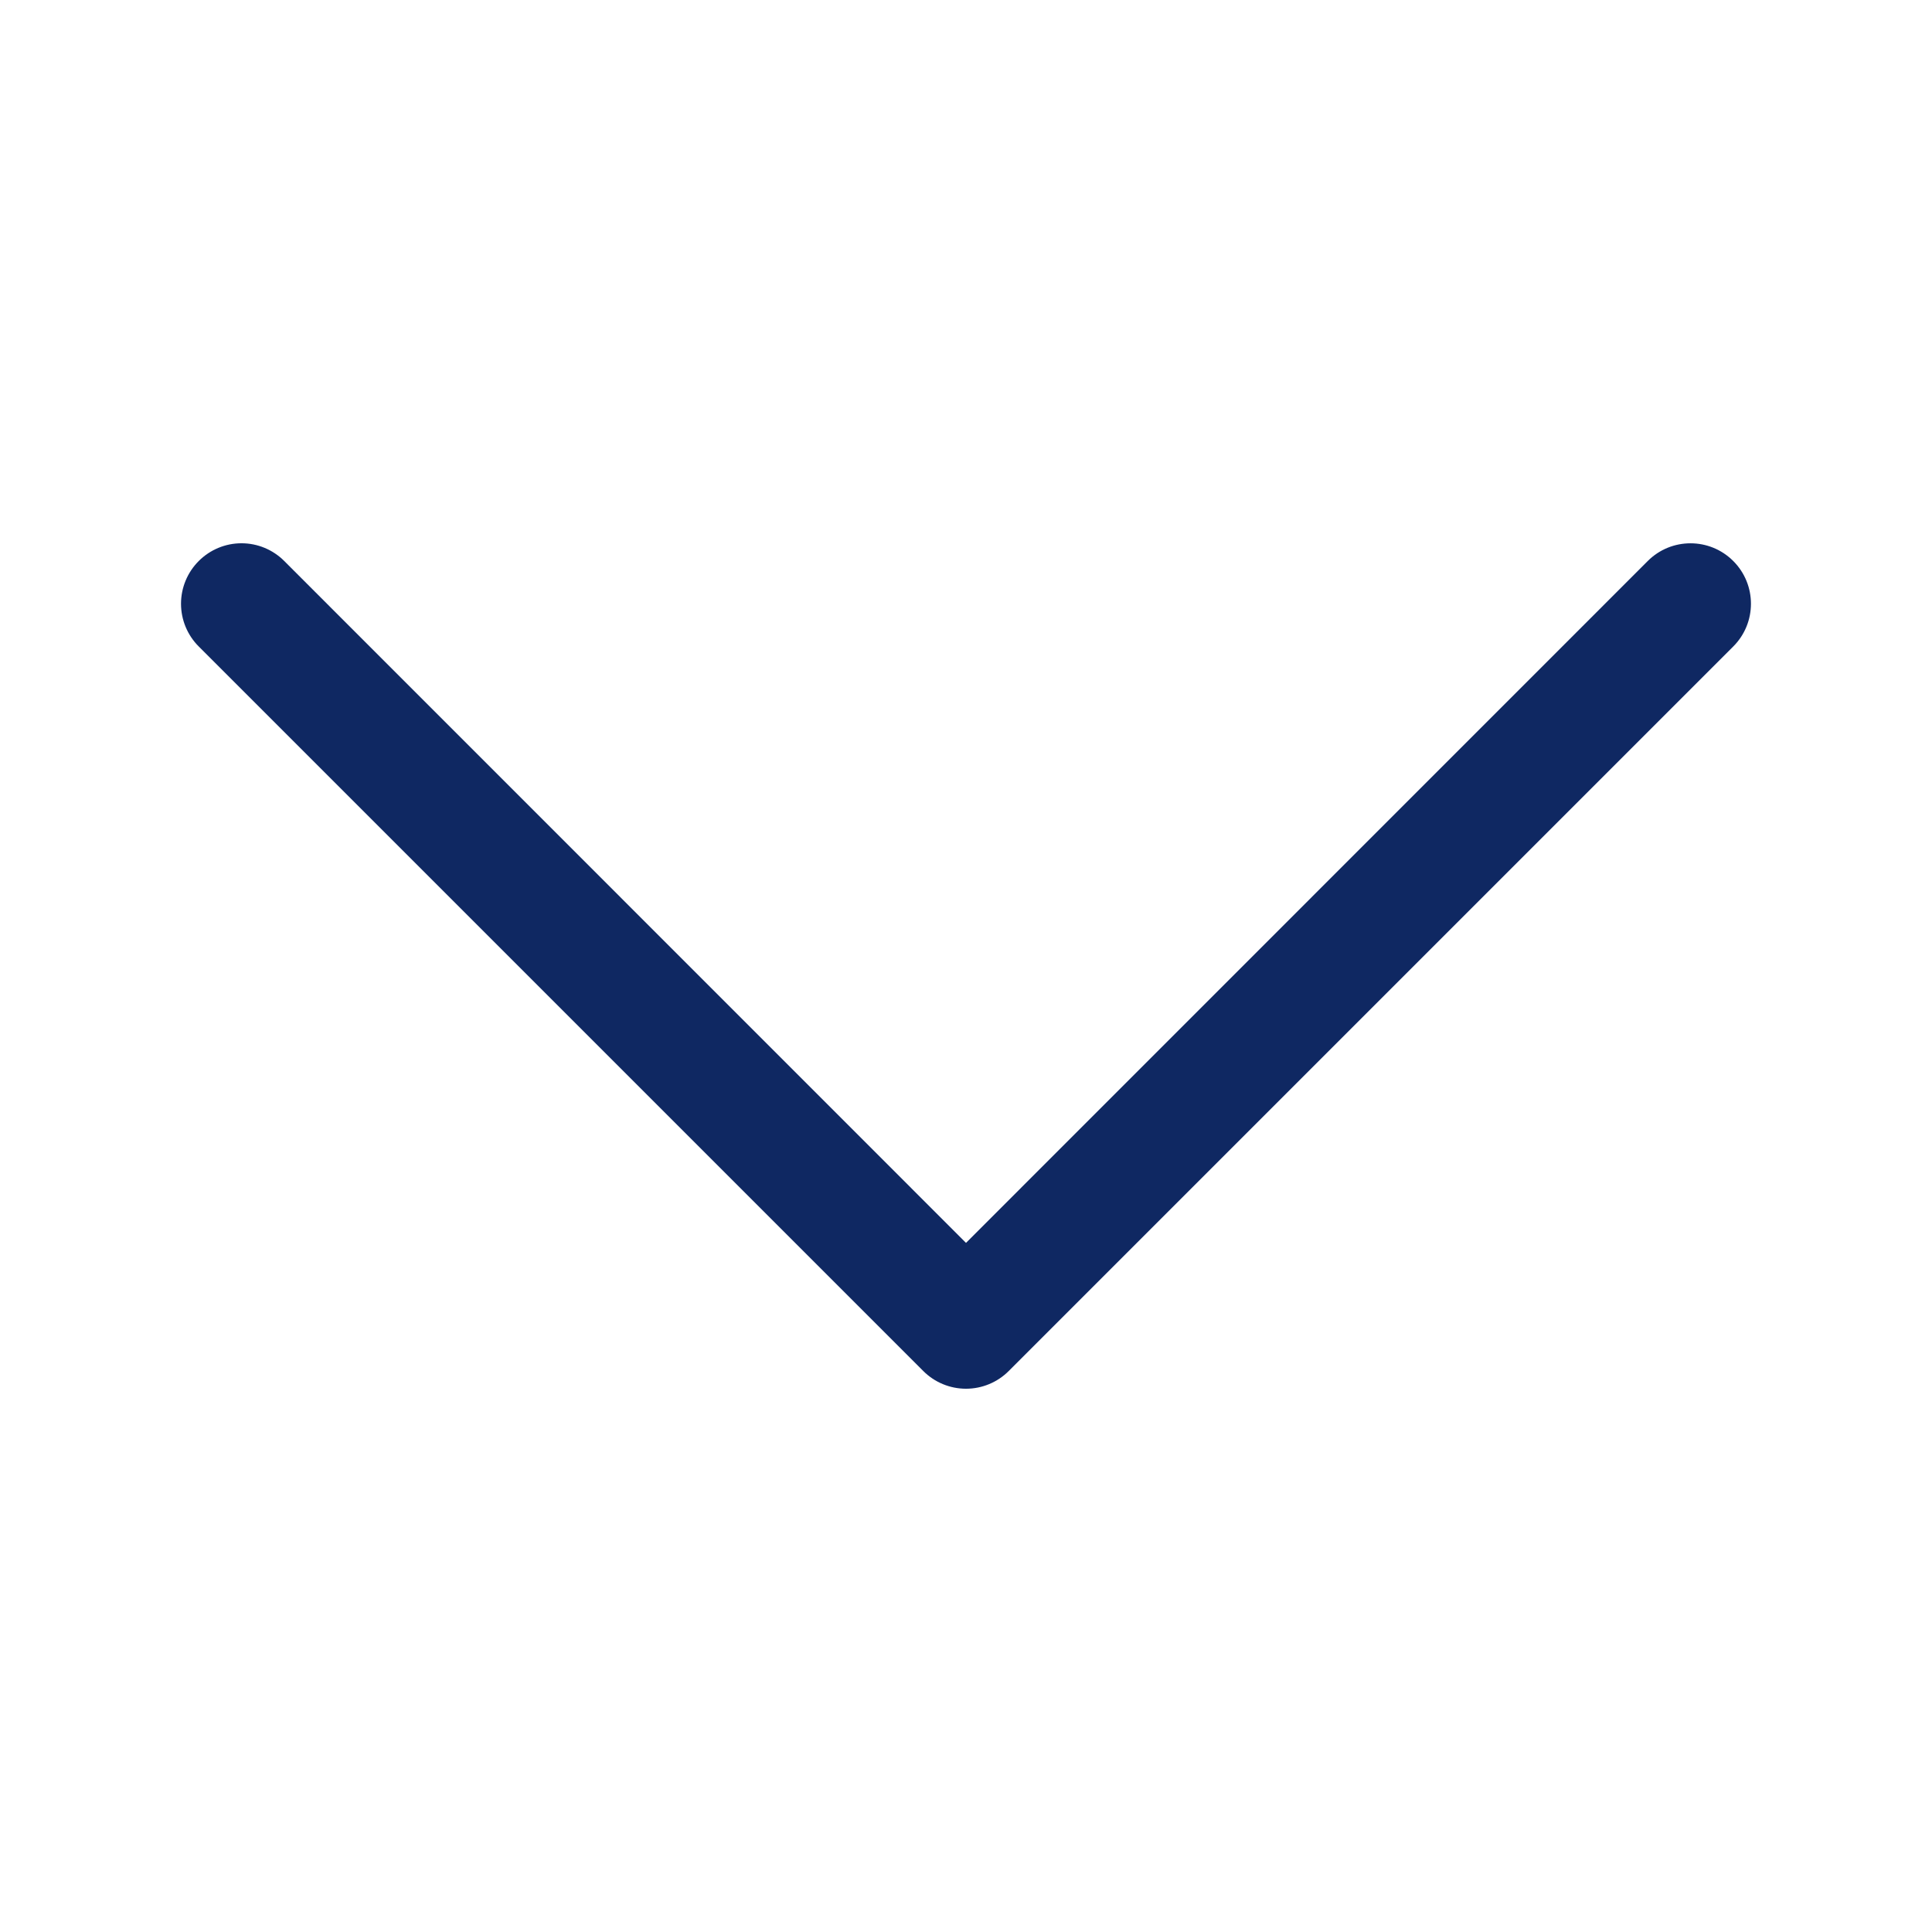
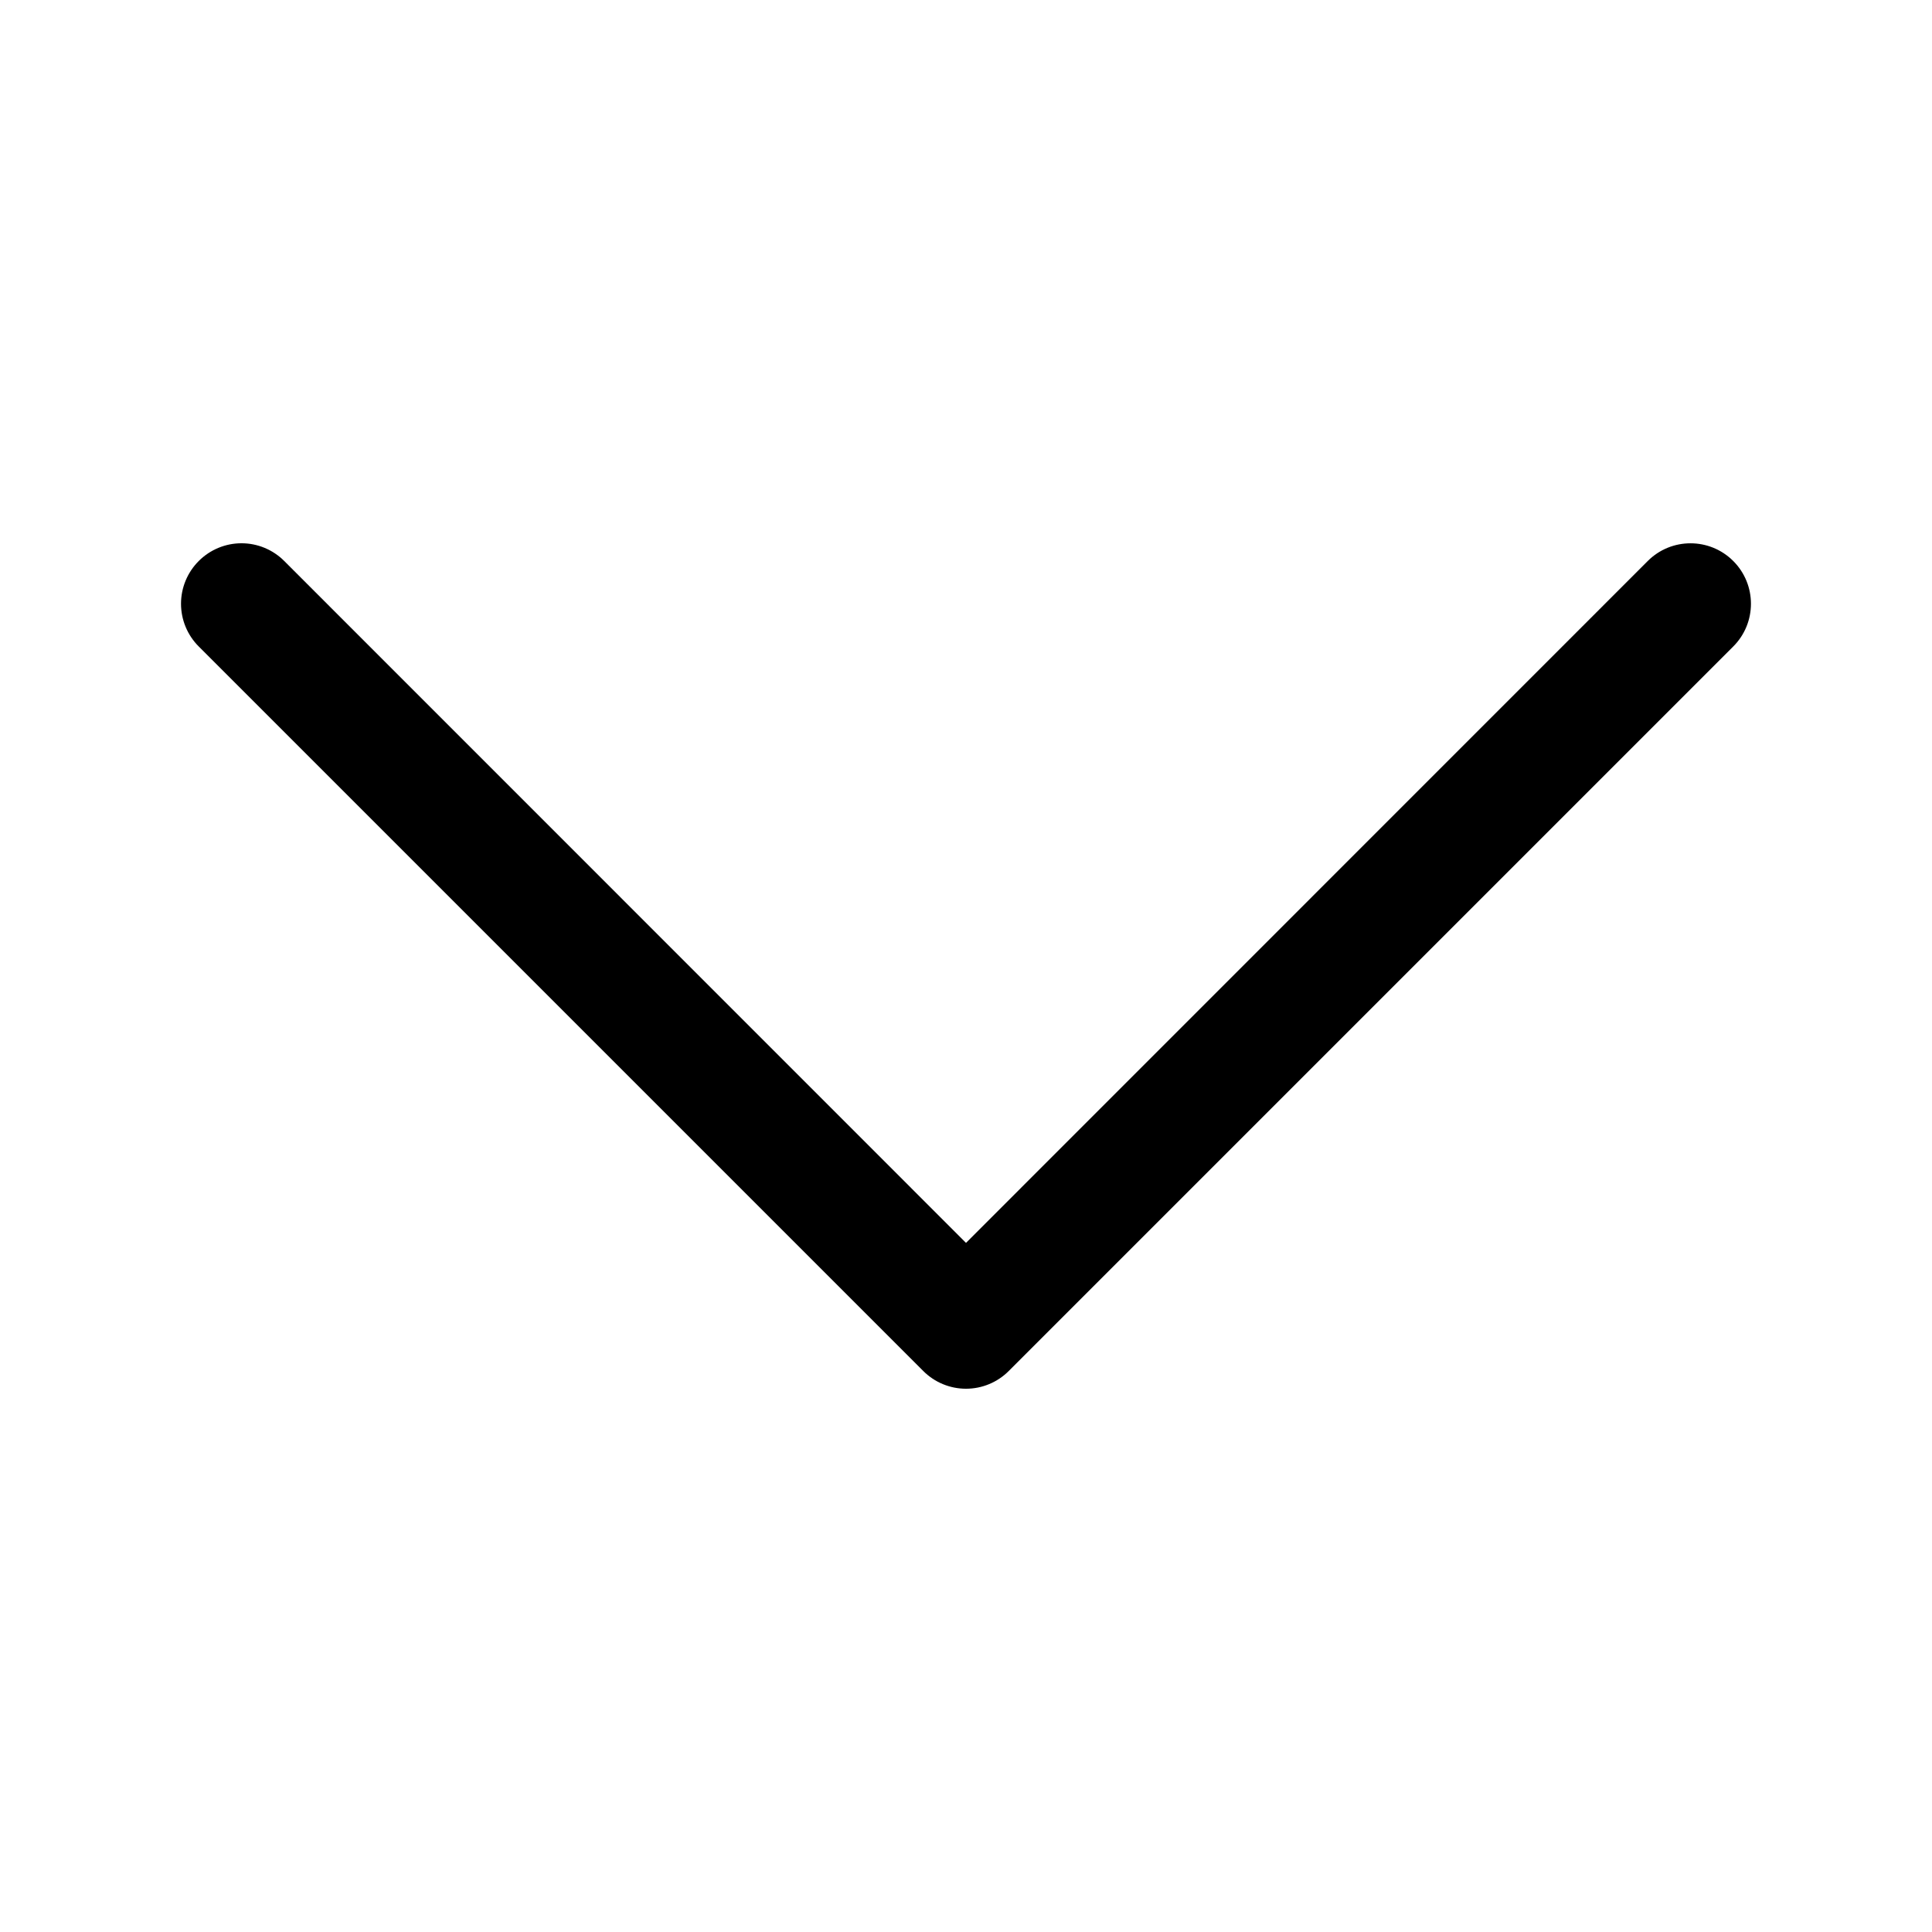
- <svg xmlns="http://www.w3.org/2000/svg" class="bi bi-chevron-down" width="1em" height="1em" viewBox="0 0 16 16" fill="#0f2862">
+ <svg xmlns="http://www.w3.org/2000/svg" class="bi bi-chevron-down" width="1em" height="1em" viewBox="0 0 16 16" fill="#000000">
  <path fill-rule="evenodd" d="M1.646 4.646a.5.5 0 01.708 0L8 10.293l5.646-5.647a.5.5 0 01.708.708l-6 6a.5.5 0 01-.708 0l-6-6a.5.5 0 010-.708z" clip-rule="evenodd" />
</svg>
